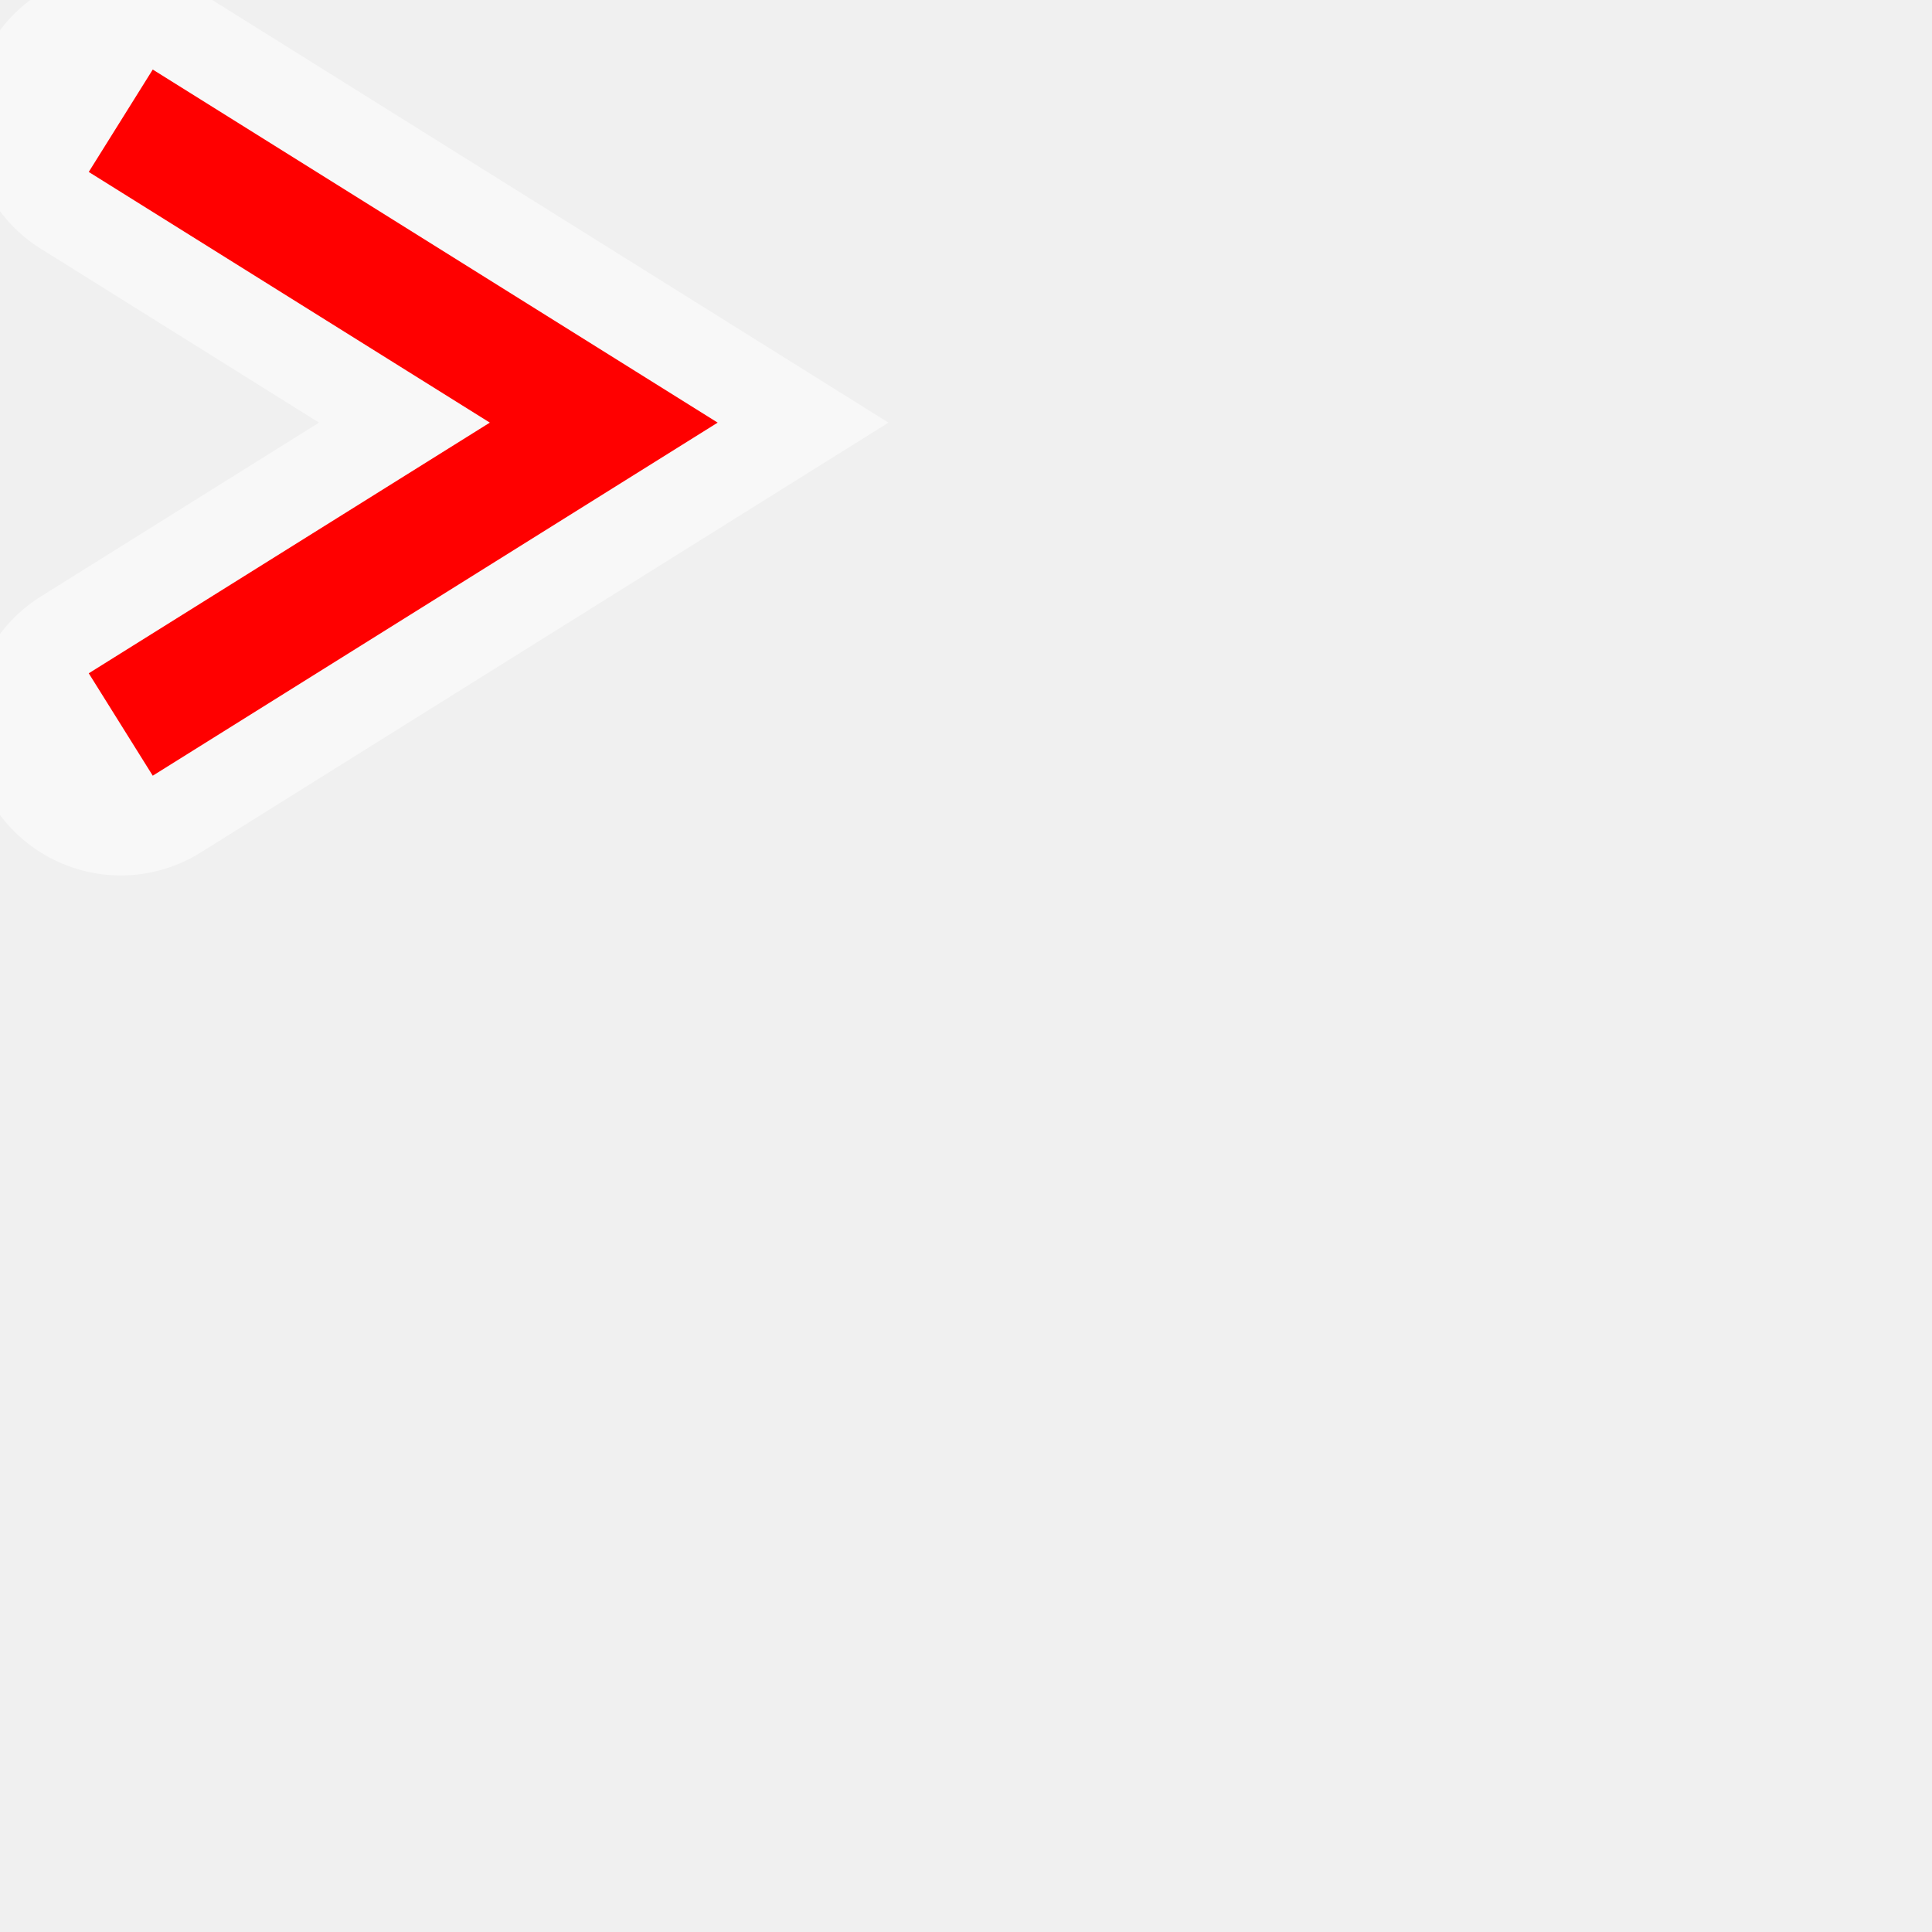
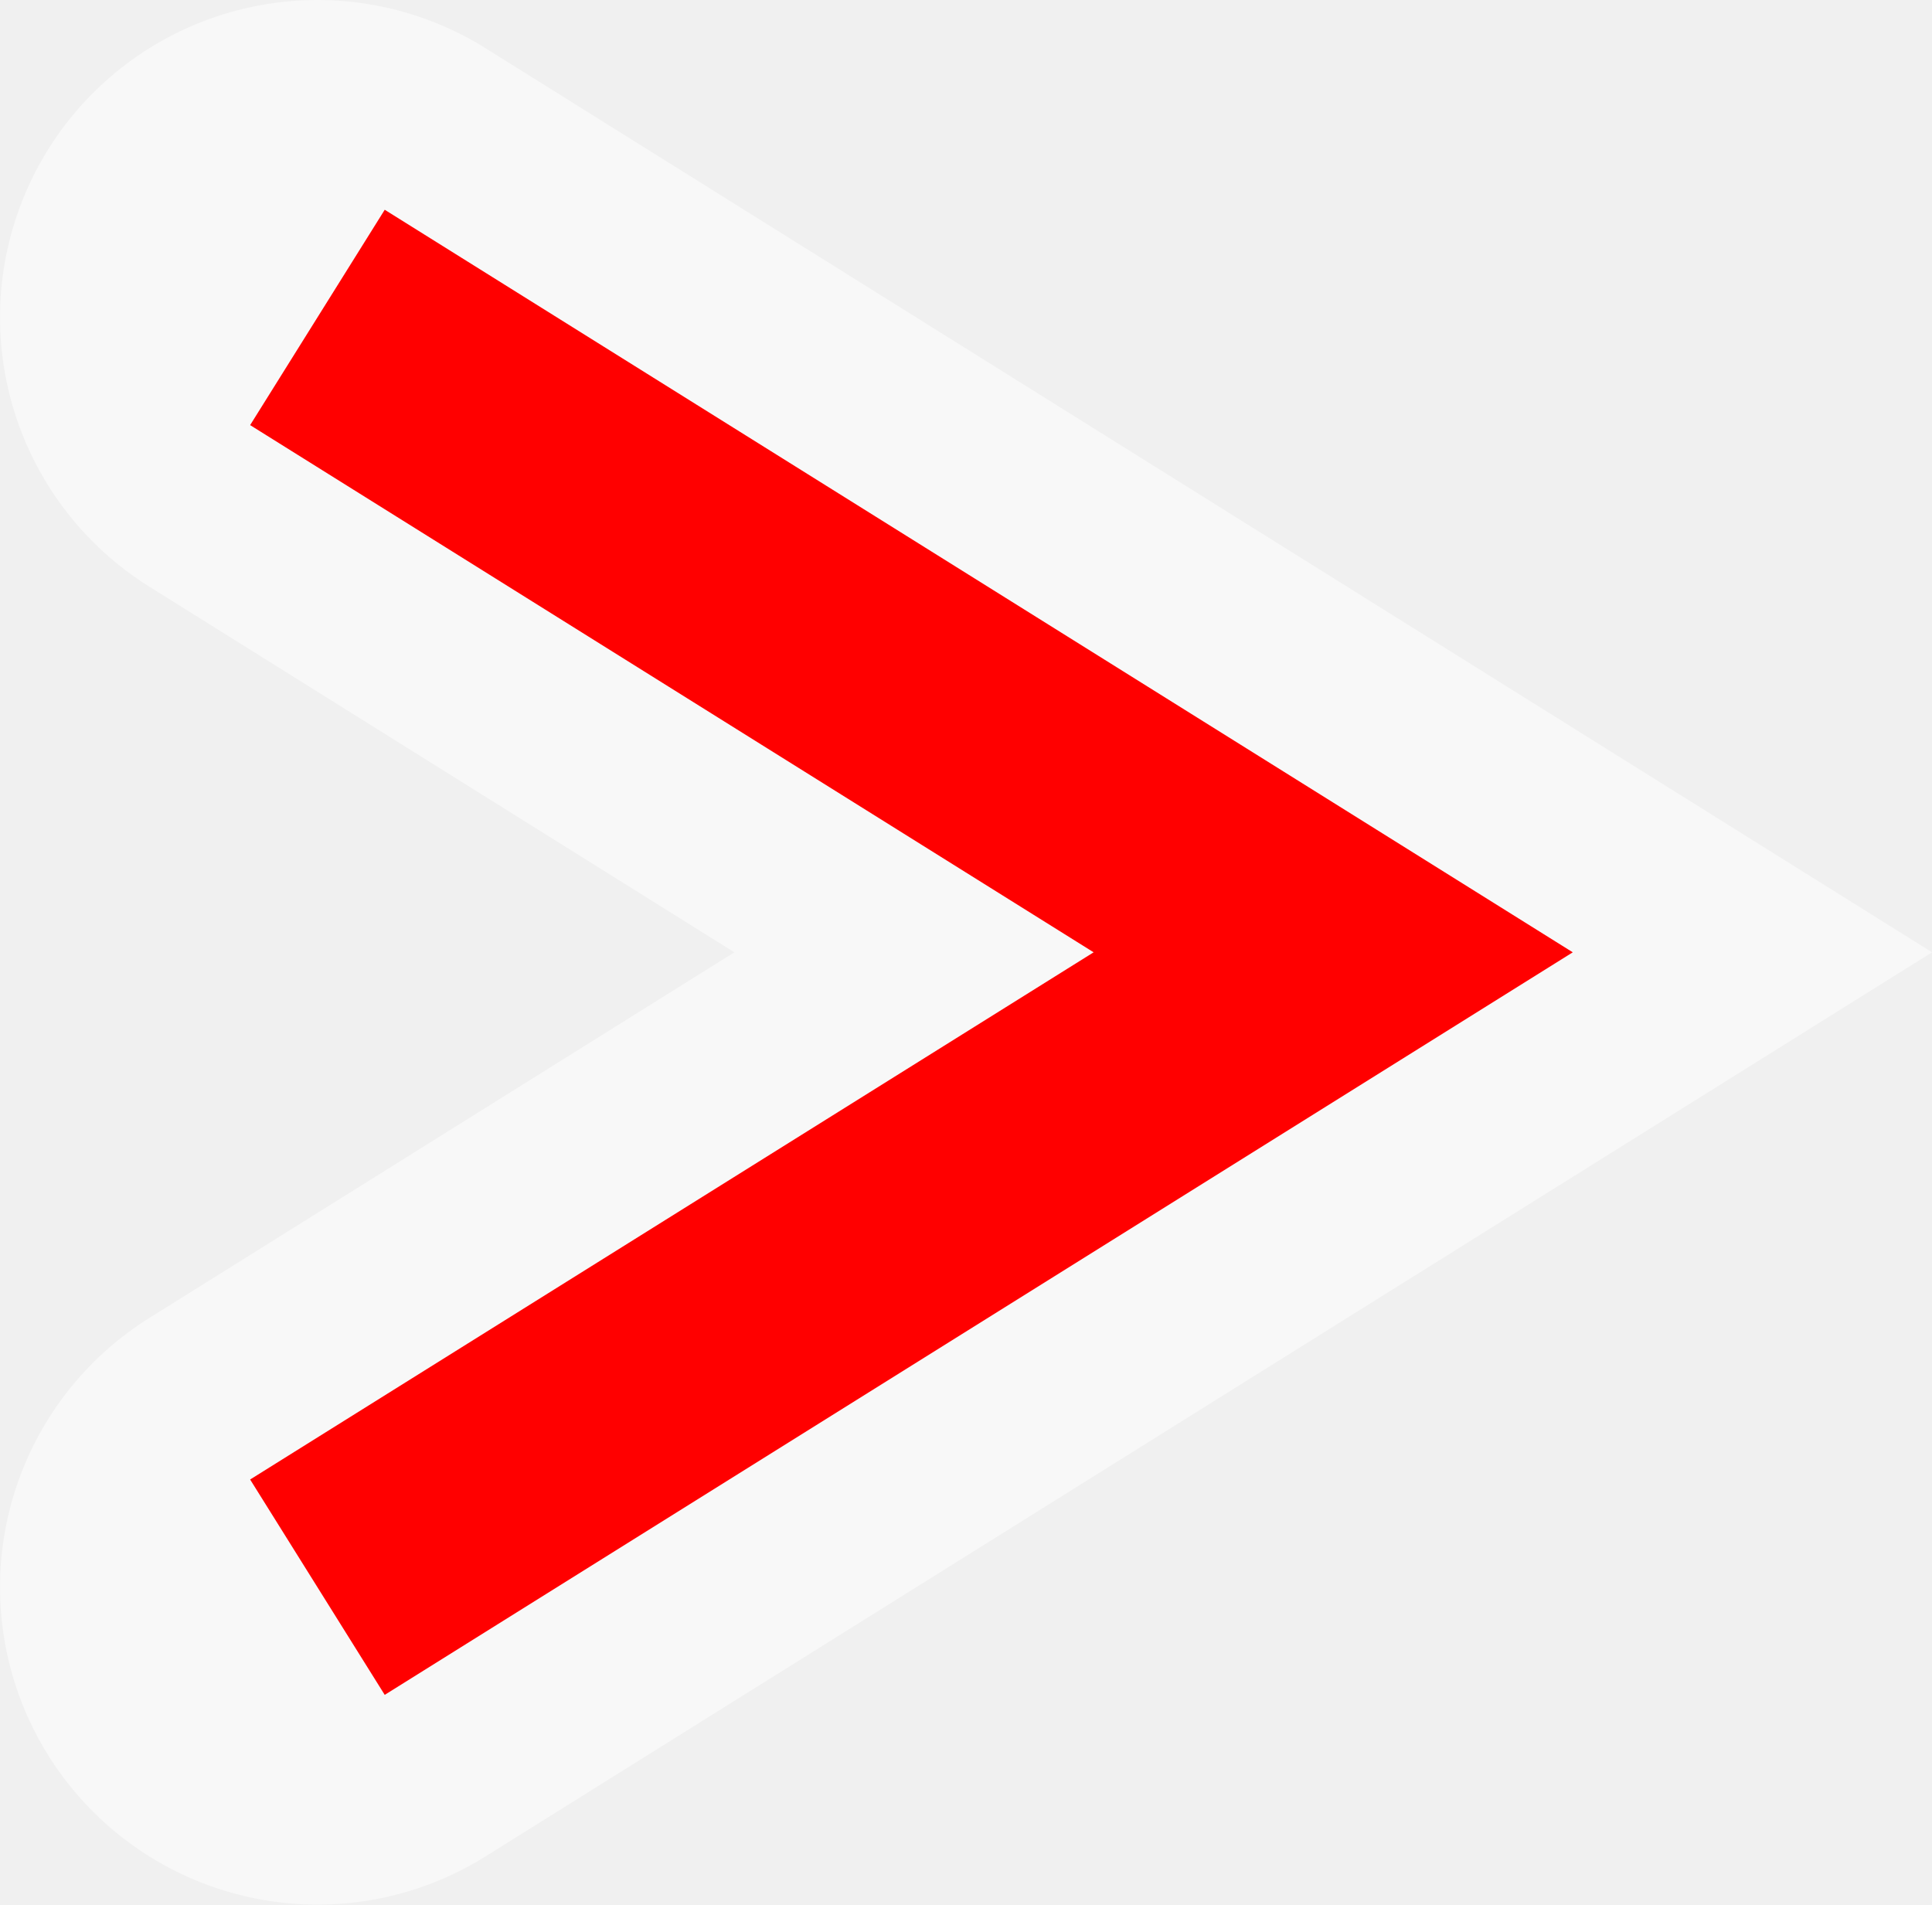
- <svg xmlns="http://www.w3.org/2000/svg" width="16" height="16" version="1.1" id="svg3153">
+ <svg xmlns="http://www.w3.org/2000/svg" width="7.608" height="7.5" version="1.1" id="svg3153">
  <defs id="defs3157" />
-   <path d="M 1,6 L 5,3.5 L 1,1" fill="none" stroke="#fff" stroke-width="3" stroke-linecap="round" stroke-linejoin="round" id="path3149" style="stroke:#ffffff;stroke-width:2.5;stroke-miterlimit:4;stroke-dasharray:none;stroke-opacity:0.5;stroke-linejoin:miter;stroke-linecap:round" />
-   <path d="M 1,6 L 5,3.5 L 1,1" fill="none" stroke="#84b5e4" stroke-width="1.5" stroke-linecap="round" stroke-linejoin="round" id="path3151" style="stroke:#ff0000;stroke-width:1;stroke-linecap:butt;stroke-linejoin:miter;stroke-miterlimit:4;stroke-dasharray:none;stroke-opacity:1" />
+   <path d="M 1.25,6.25 L 5.25,3.75 L 1.25,1.25" fill="none" stroke="#fff" stroke-width="3" stroke-linecap="round" stroke-linejoin="round" id="path3149" style="stroke:#ffffff;stroke-width:2.5;stroke-linecap:round;stroke-linejoin:miter;stroke-miterlimit:4;stroke-dasharray:none;stroke-opacity:0.5" />
+   <path d="M 1.25,6.25 L 5.25,3.75 L 1.25,1.25" fill="none" stroke="#84b5e4" stroke-width="1.5" stroke-linecap="round" stroke-linejoin="round" id="path3151" style="stroke:#ff0000;stroke-width:1;stroke-linecap:butt;stroke-linejoin:miter;stroke-miterlimit:4;stroke-dasharray:none;stroke-opacity:1" />
</svg>
